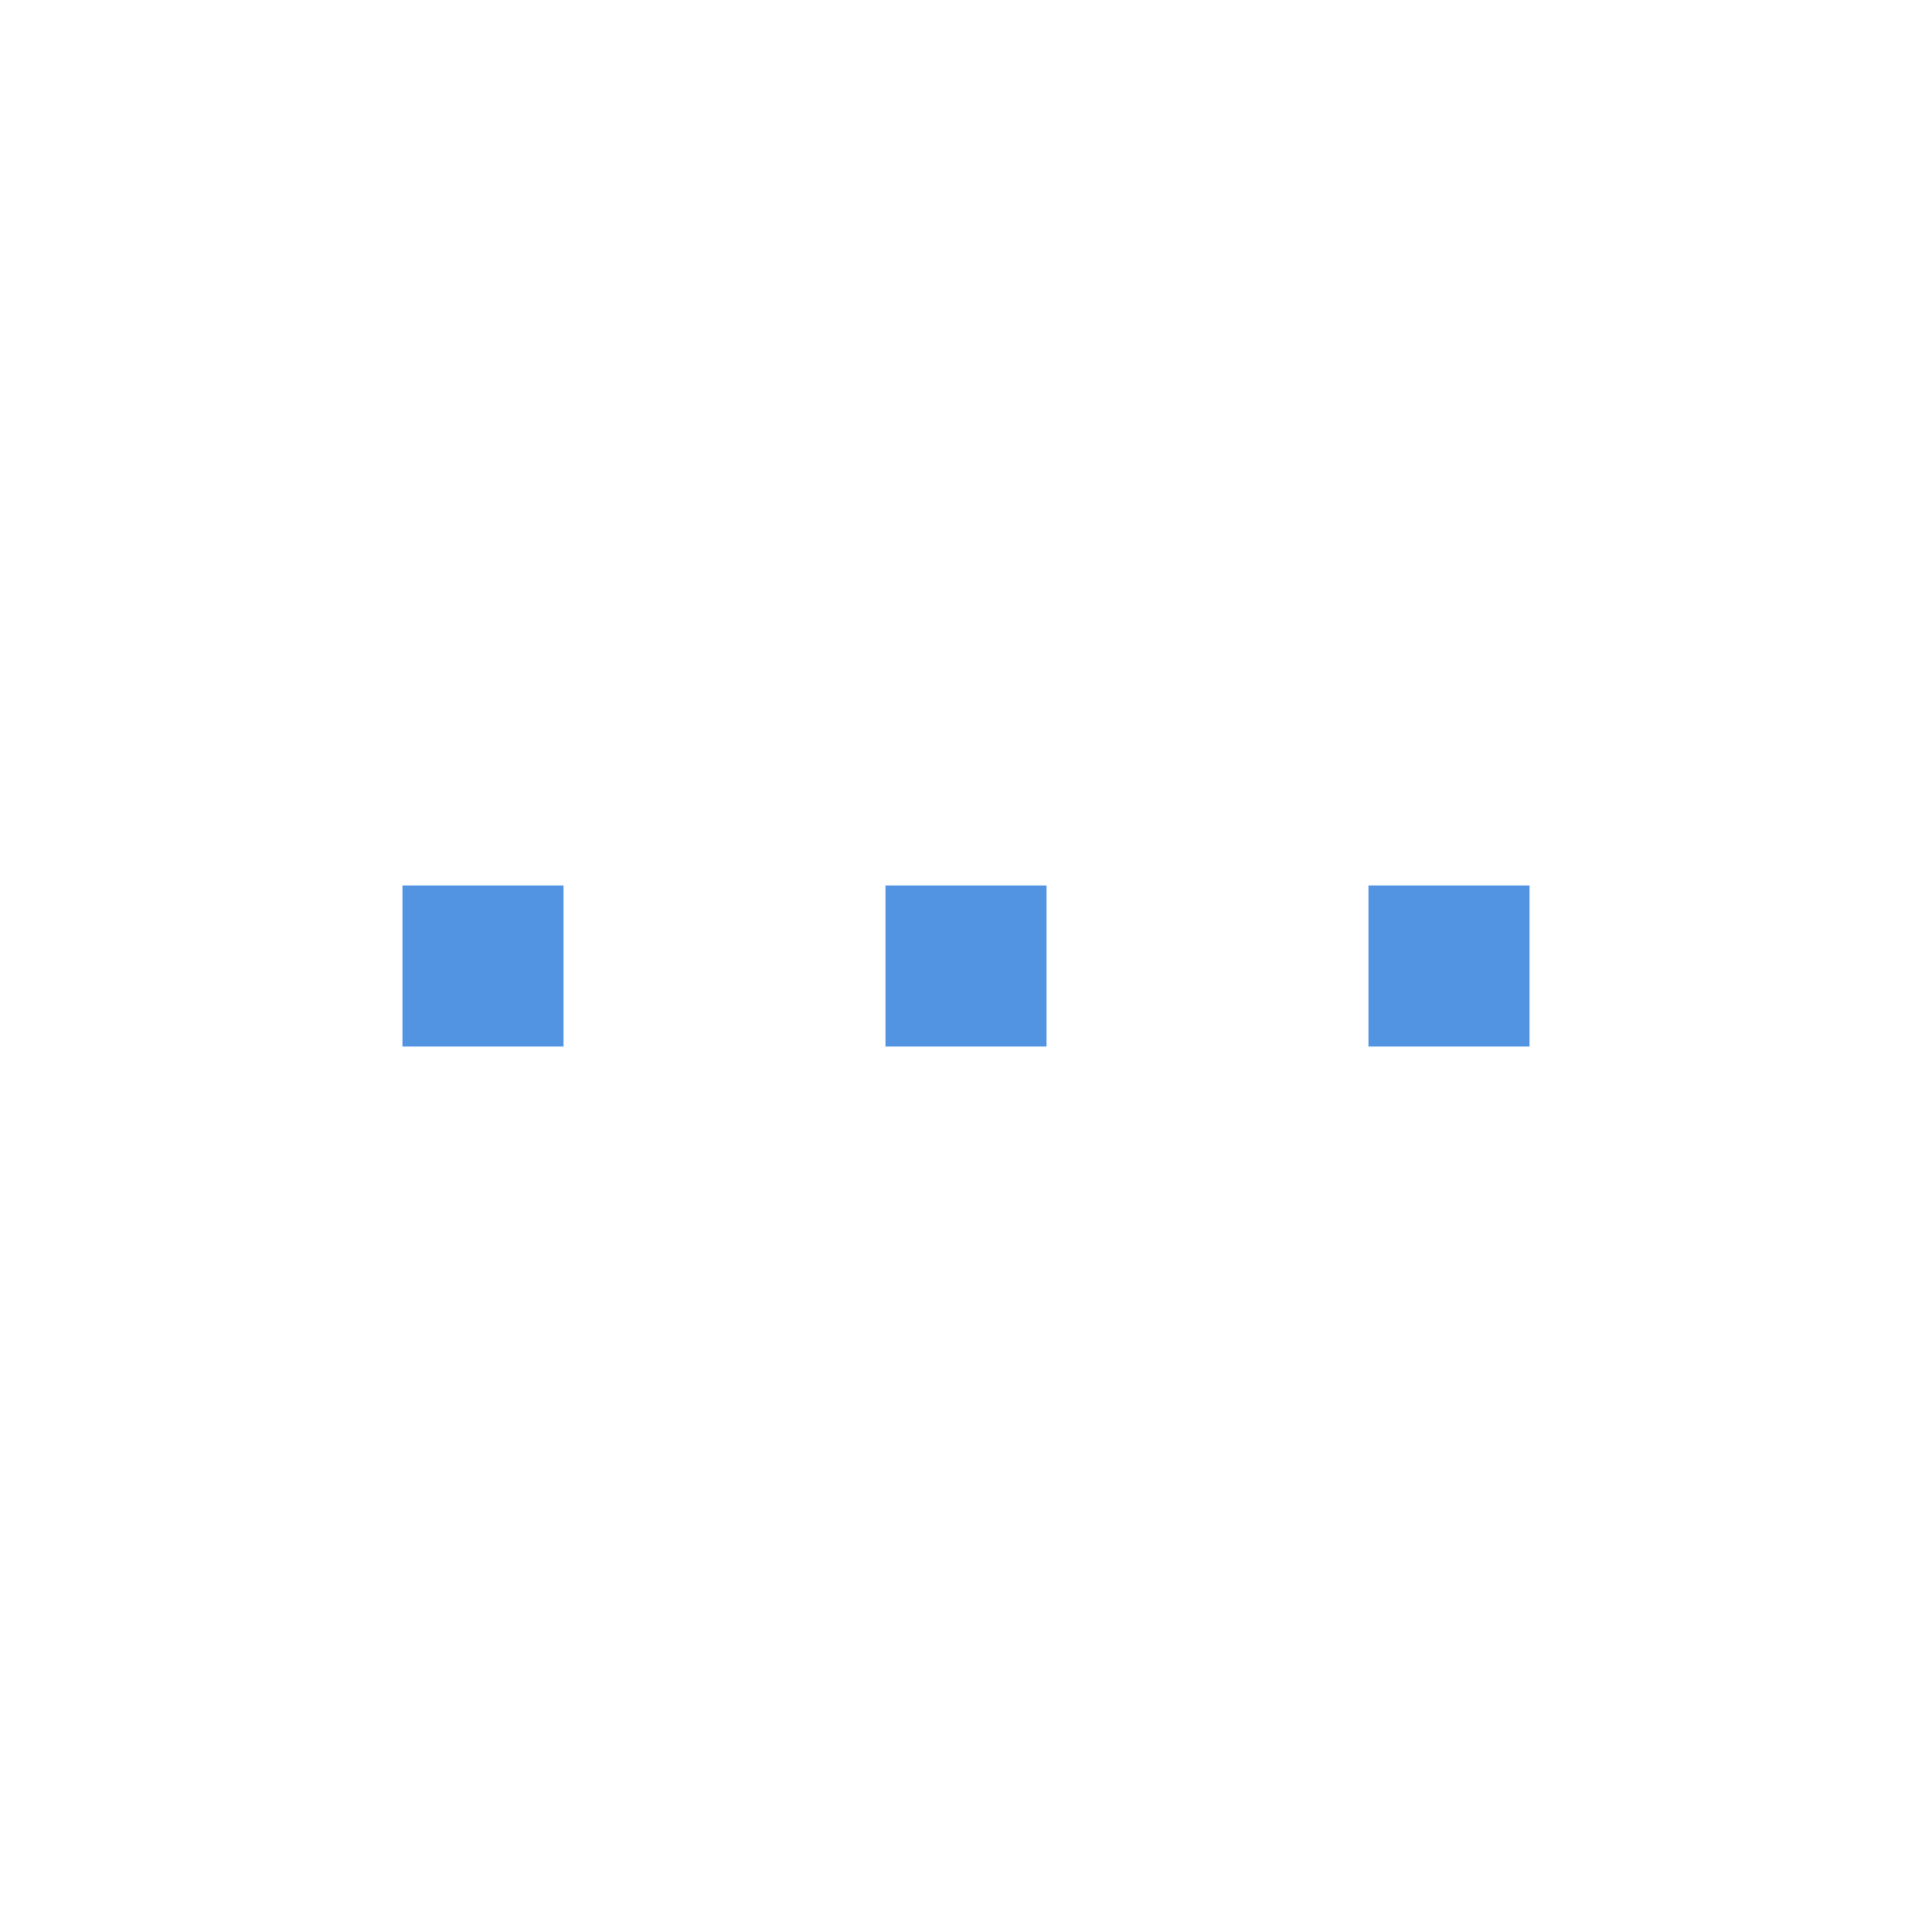
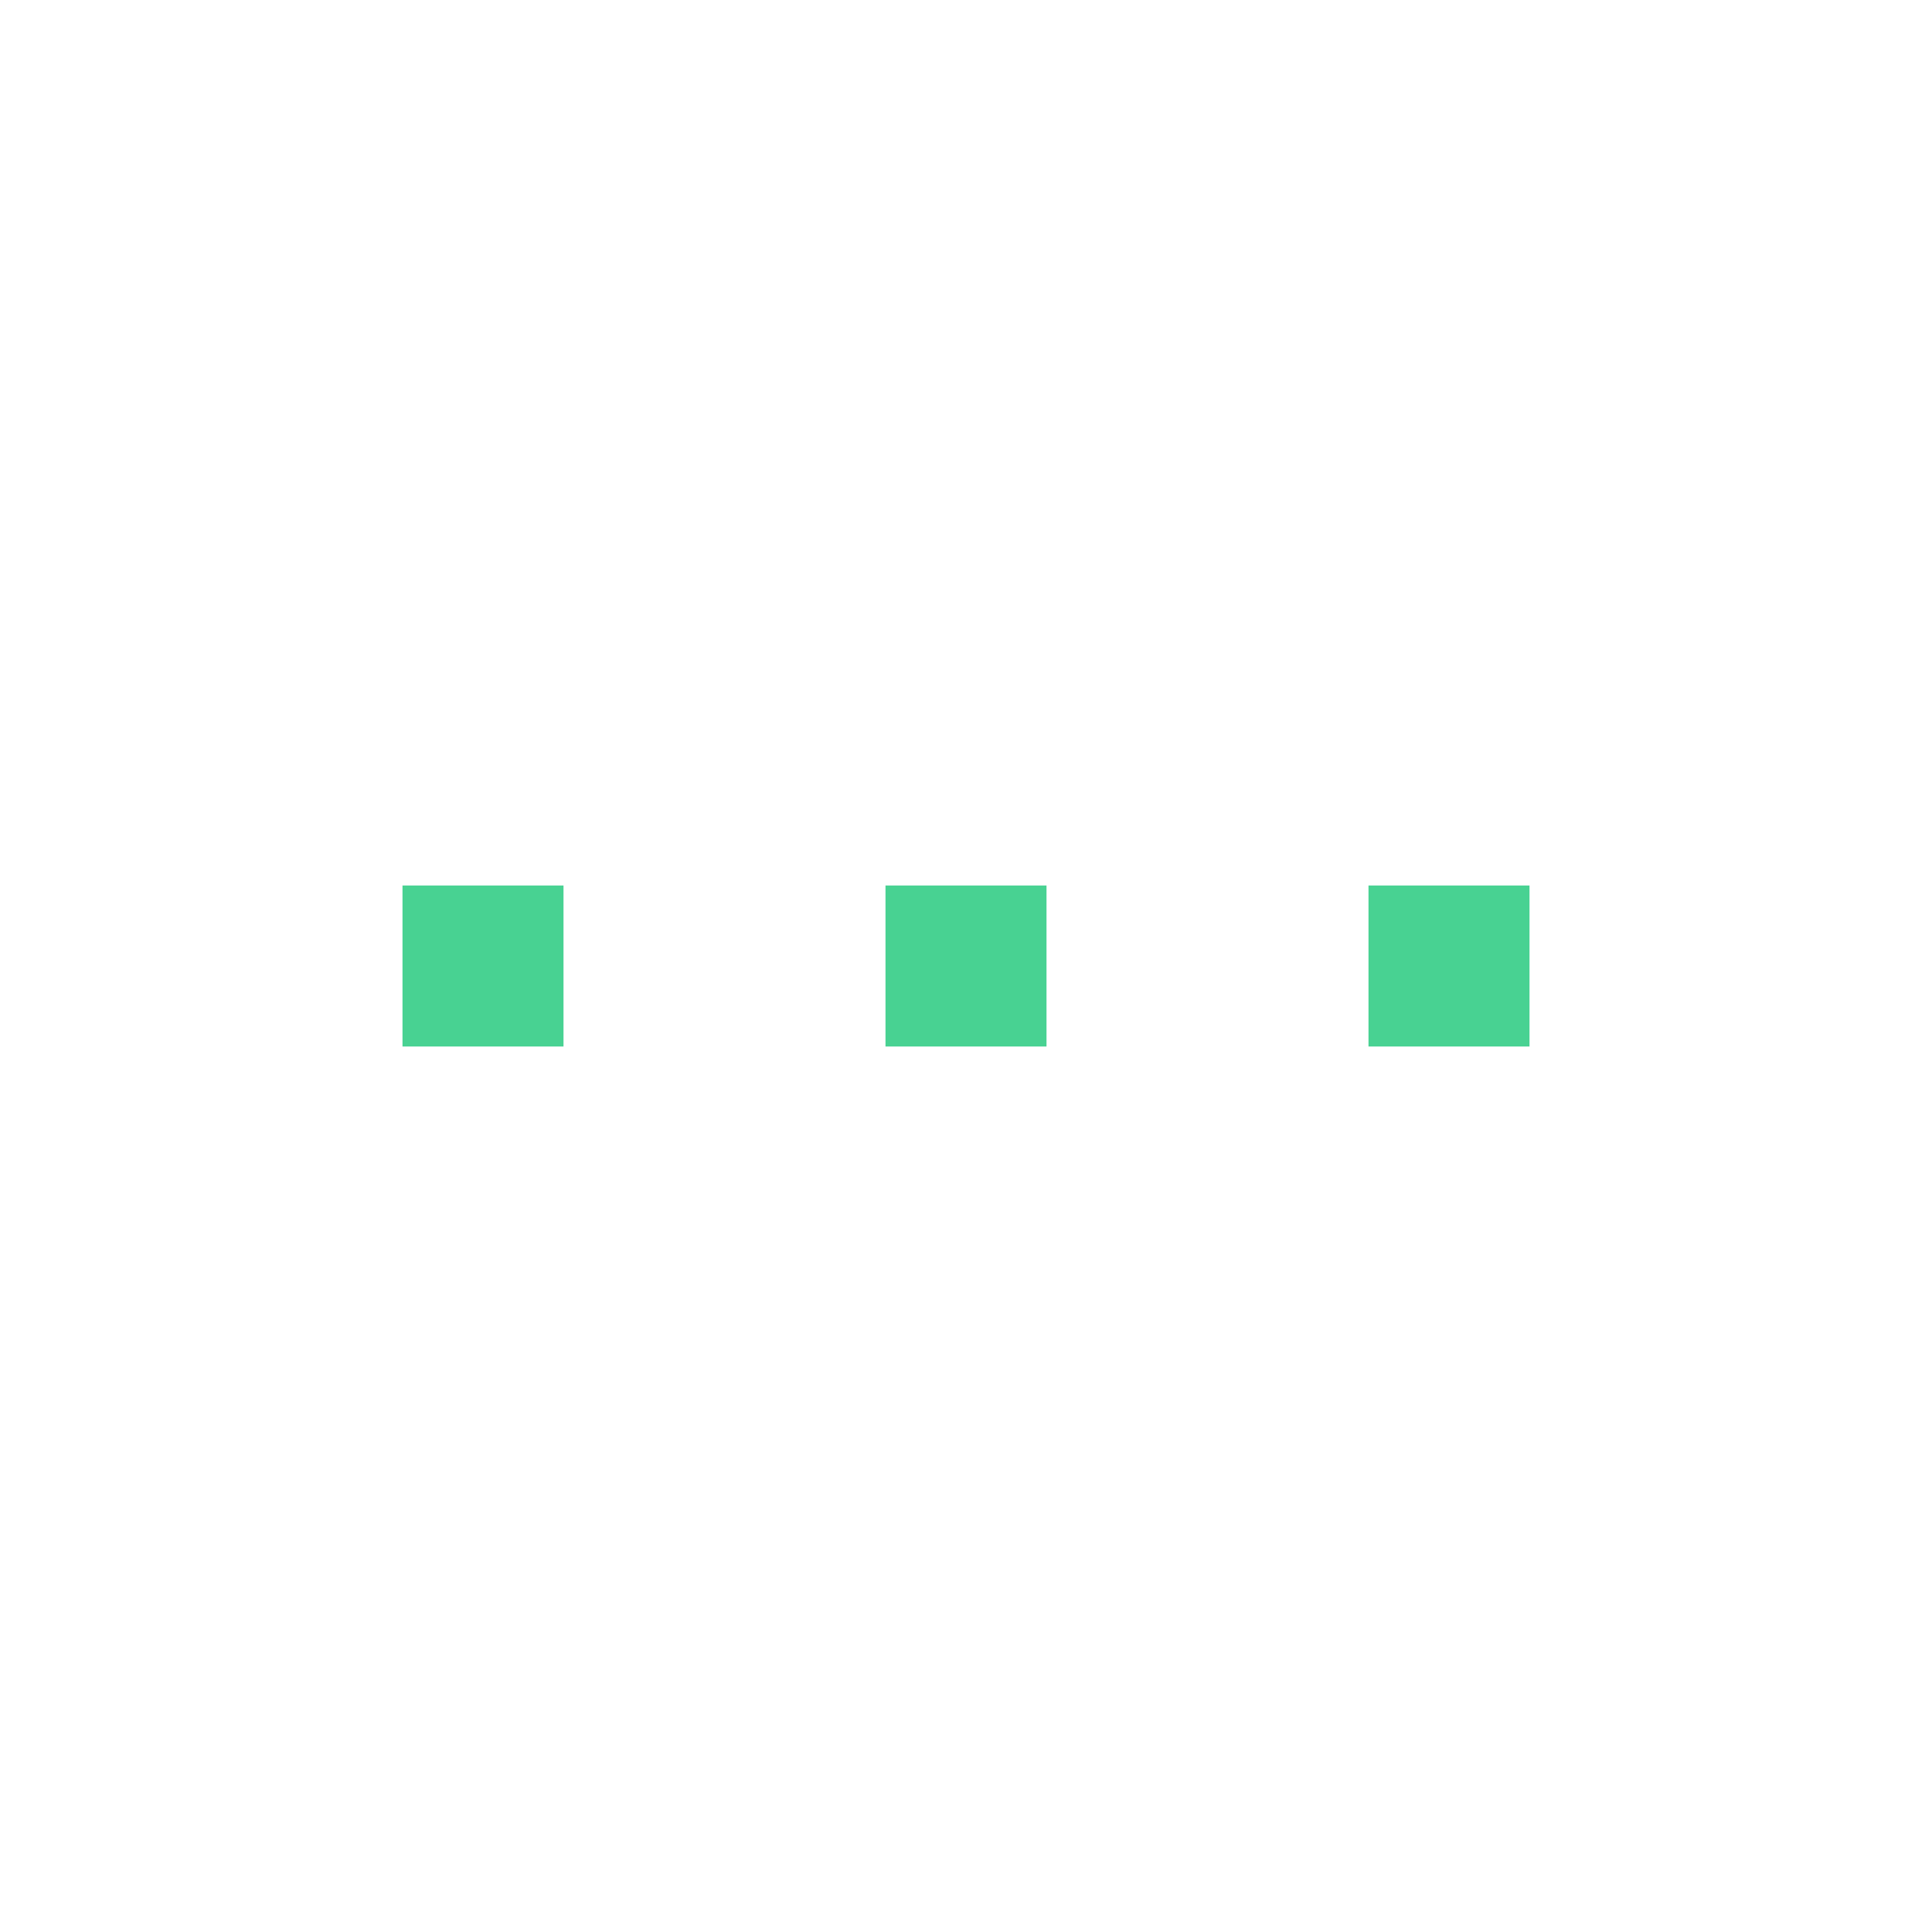
<svg xmlns="http://www.w3.org/2000/svg" width="24" height="24" id="svg11300" version="1.0" style="display:inline;enable-background:new">
  <defs id="defs3" />
  <g style="display:inline" id="layer1" transform="translate(0,-276)">
-     <rect style="opacity:1;fill:#5294e2;fill-opacity:1;stroke:none;stroke-width:1;stroke-linecap:round;stroke-linejoin:miter;stroke-miterlimit:4;stroke-dasharray:none;stroke-dashoffset:0;stroke-opacity:1" id="rect4138" width="2" height="2" x="5" y="287" />
-     <rect style="display:inline;opacity:1;fill:#5294e2;fill-opacity:1;stroke:none;stroke-width:1;stroke-linecap:round;stroke-linejoin:miter;stroke-miterlimit:4;stroke-dasharray:none;stroke-dashoffset:0;stroke-opacity:1;enable-background:new" id="rect4138-6" width="2" height="2" x="11" y="287" />
-     <rect style="display:inline;opacity:1;fill:#5294e2;fill-opacity:1;stroke:none;stroke-width:1;stroke-linecap:round;stroke-linejoin:miter;stroke-miterlimit:4;stroke-dasharray:none;stroke-dashoffset:0;stroke-opacity:1;enable-background:new" id="rect4138-9" width="2" height="2" x="17" y="287" />
+     <rect style="opacity:1;fill:#48D292;fill-opacity:1;stroke:none;stroke-width:1;stroke-linecap:round;stroke-linejoin:miter;stroke-miterlimit:4;stroke-dasharray:none;stroke-dashoffset:0;stroke-opacity:1" id="rect4138" width="2" height="2" x="5" y="287" />
+     <rect style="display:inline;opacity:1;fill:#48D292;fill-opacity:1;stroke:none;stroke-width:1;stroke-linecap:round;stroke-linejoin:miter;stroke-miterlimit:4;stroke-dasharray:none;stroke-dashoffset:0;stroke-opacity:1;enable-background:new" id="rect4138-6" width="2" height="2" x="11" y="287" />
+     <rect style="display:inline;opacity:1;fill:#48D292;fill-opacity:1;stroke:none;stroke-width:1;stroke-linecap:round;stroke-linejoin:miter;stroke-miterlimit:4;stroke-dasharray:none;stroke-dashoffset:0;stroke-opacity:1;enable-background:new" id="rect4138-9" width="2" height="2" x="17" y="287" />
  </g>
</svg>
